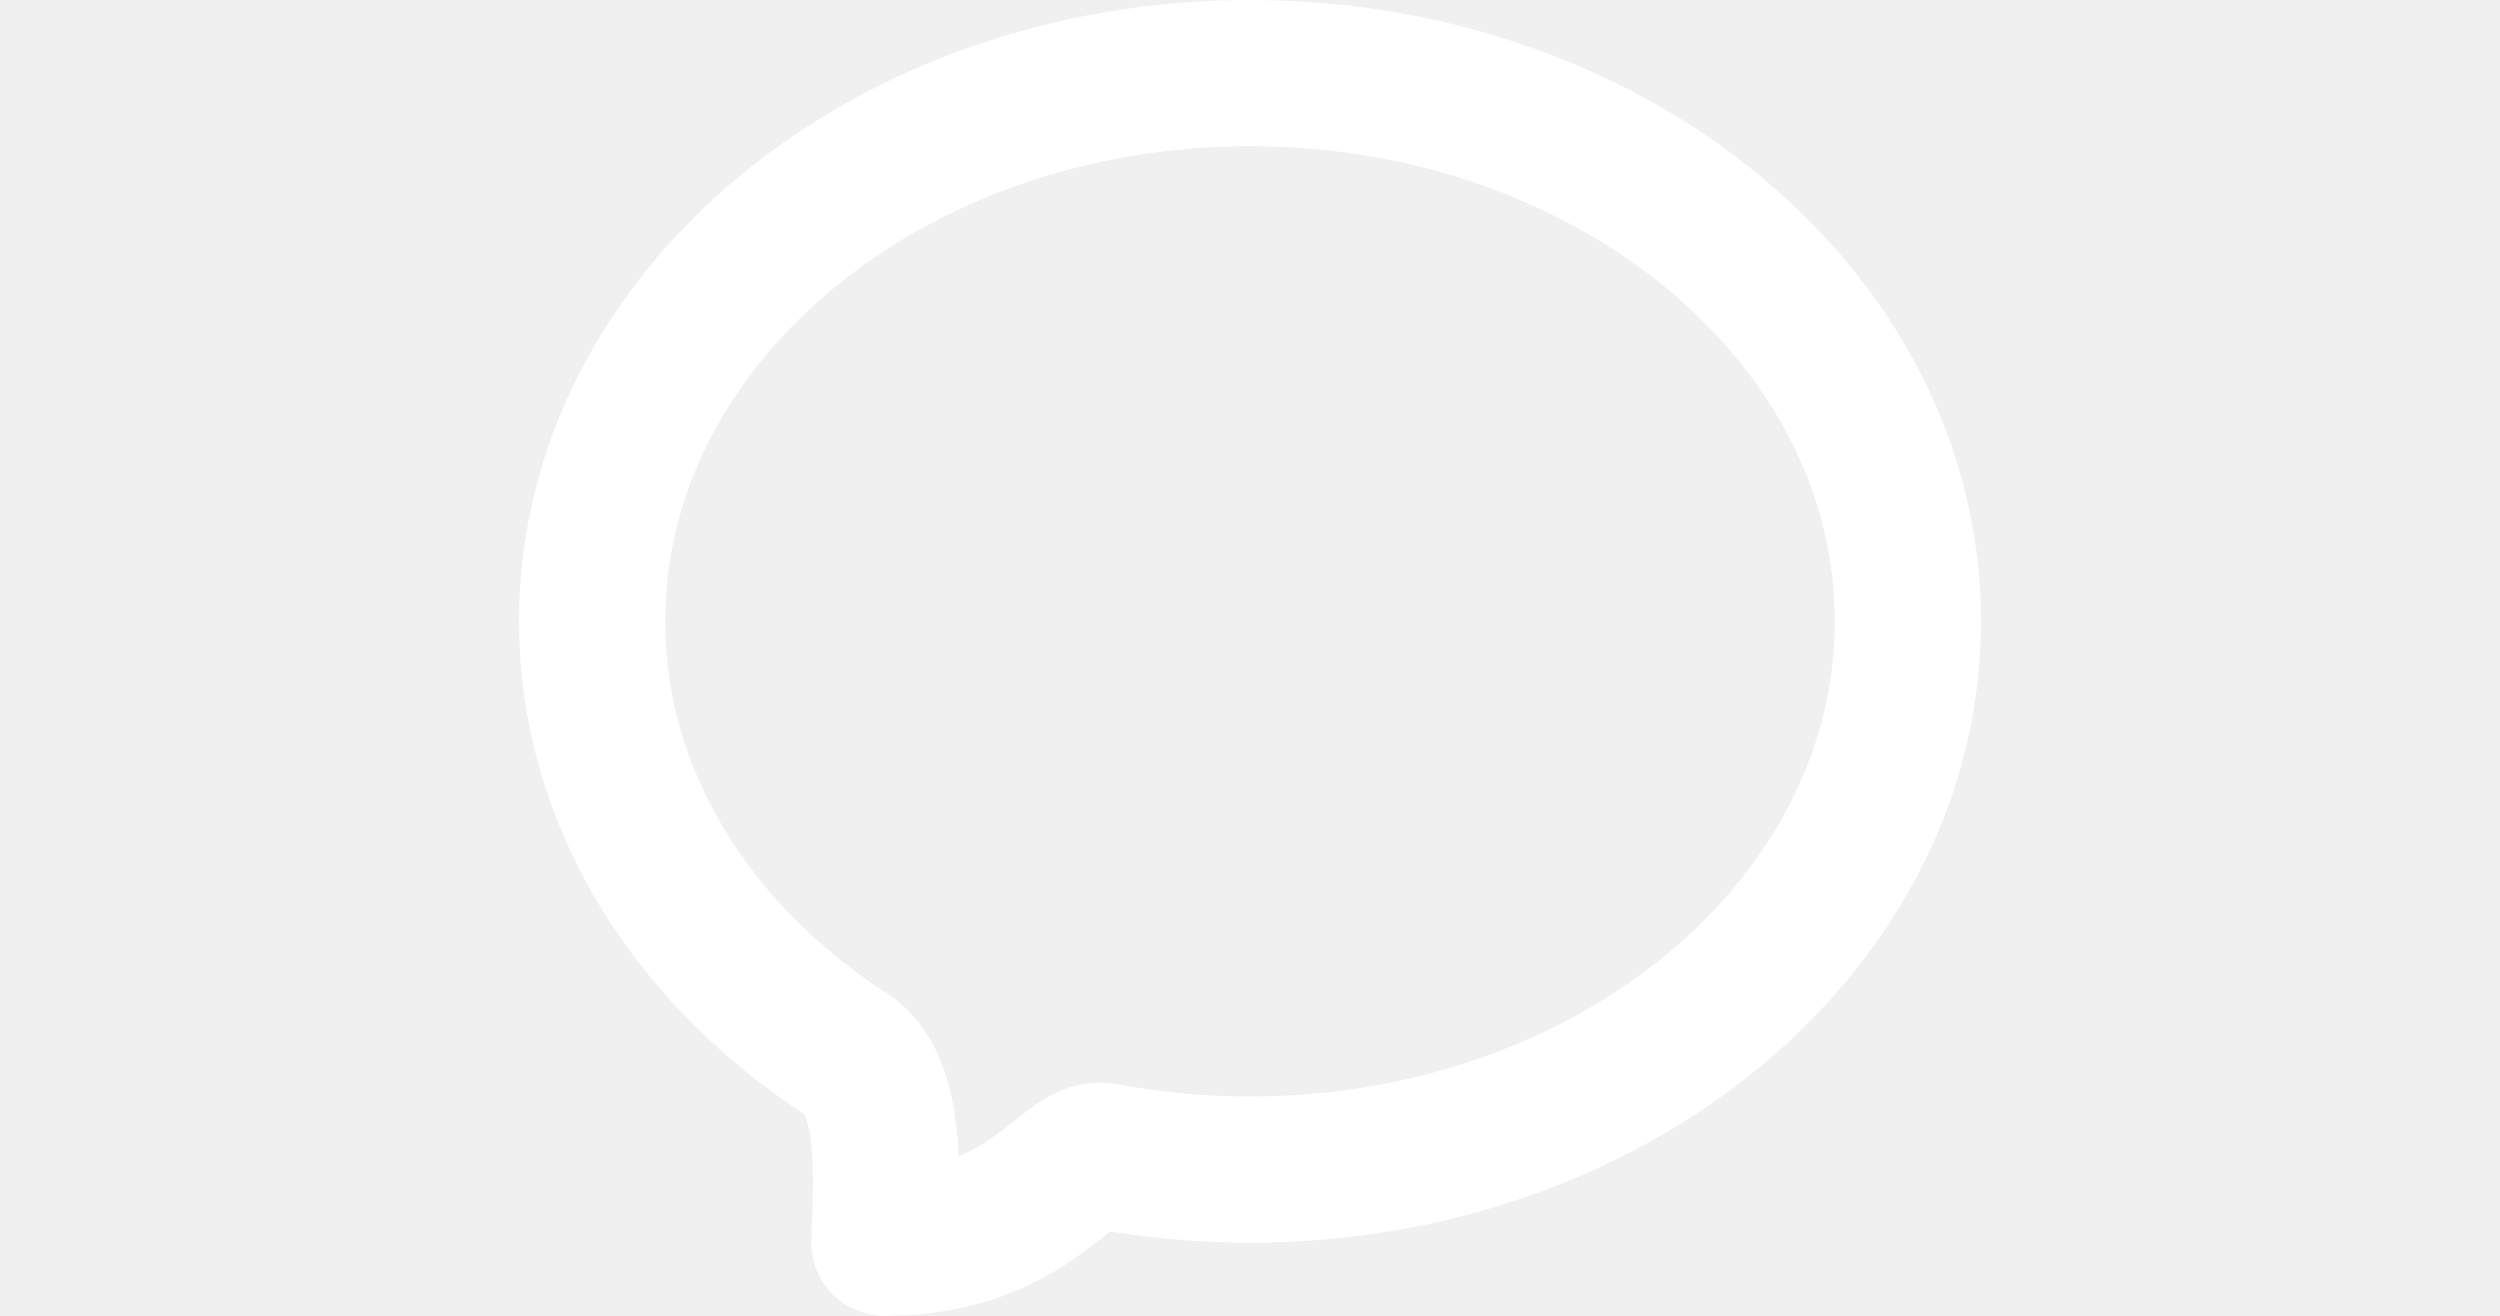
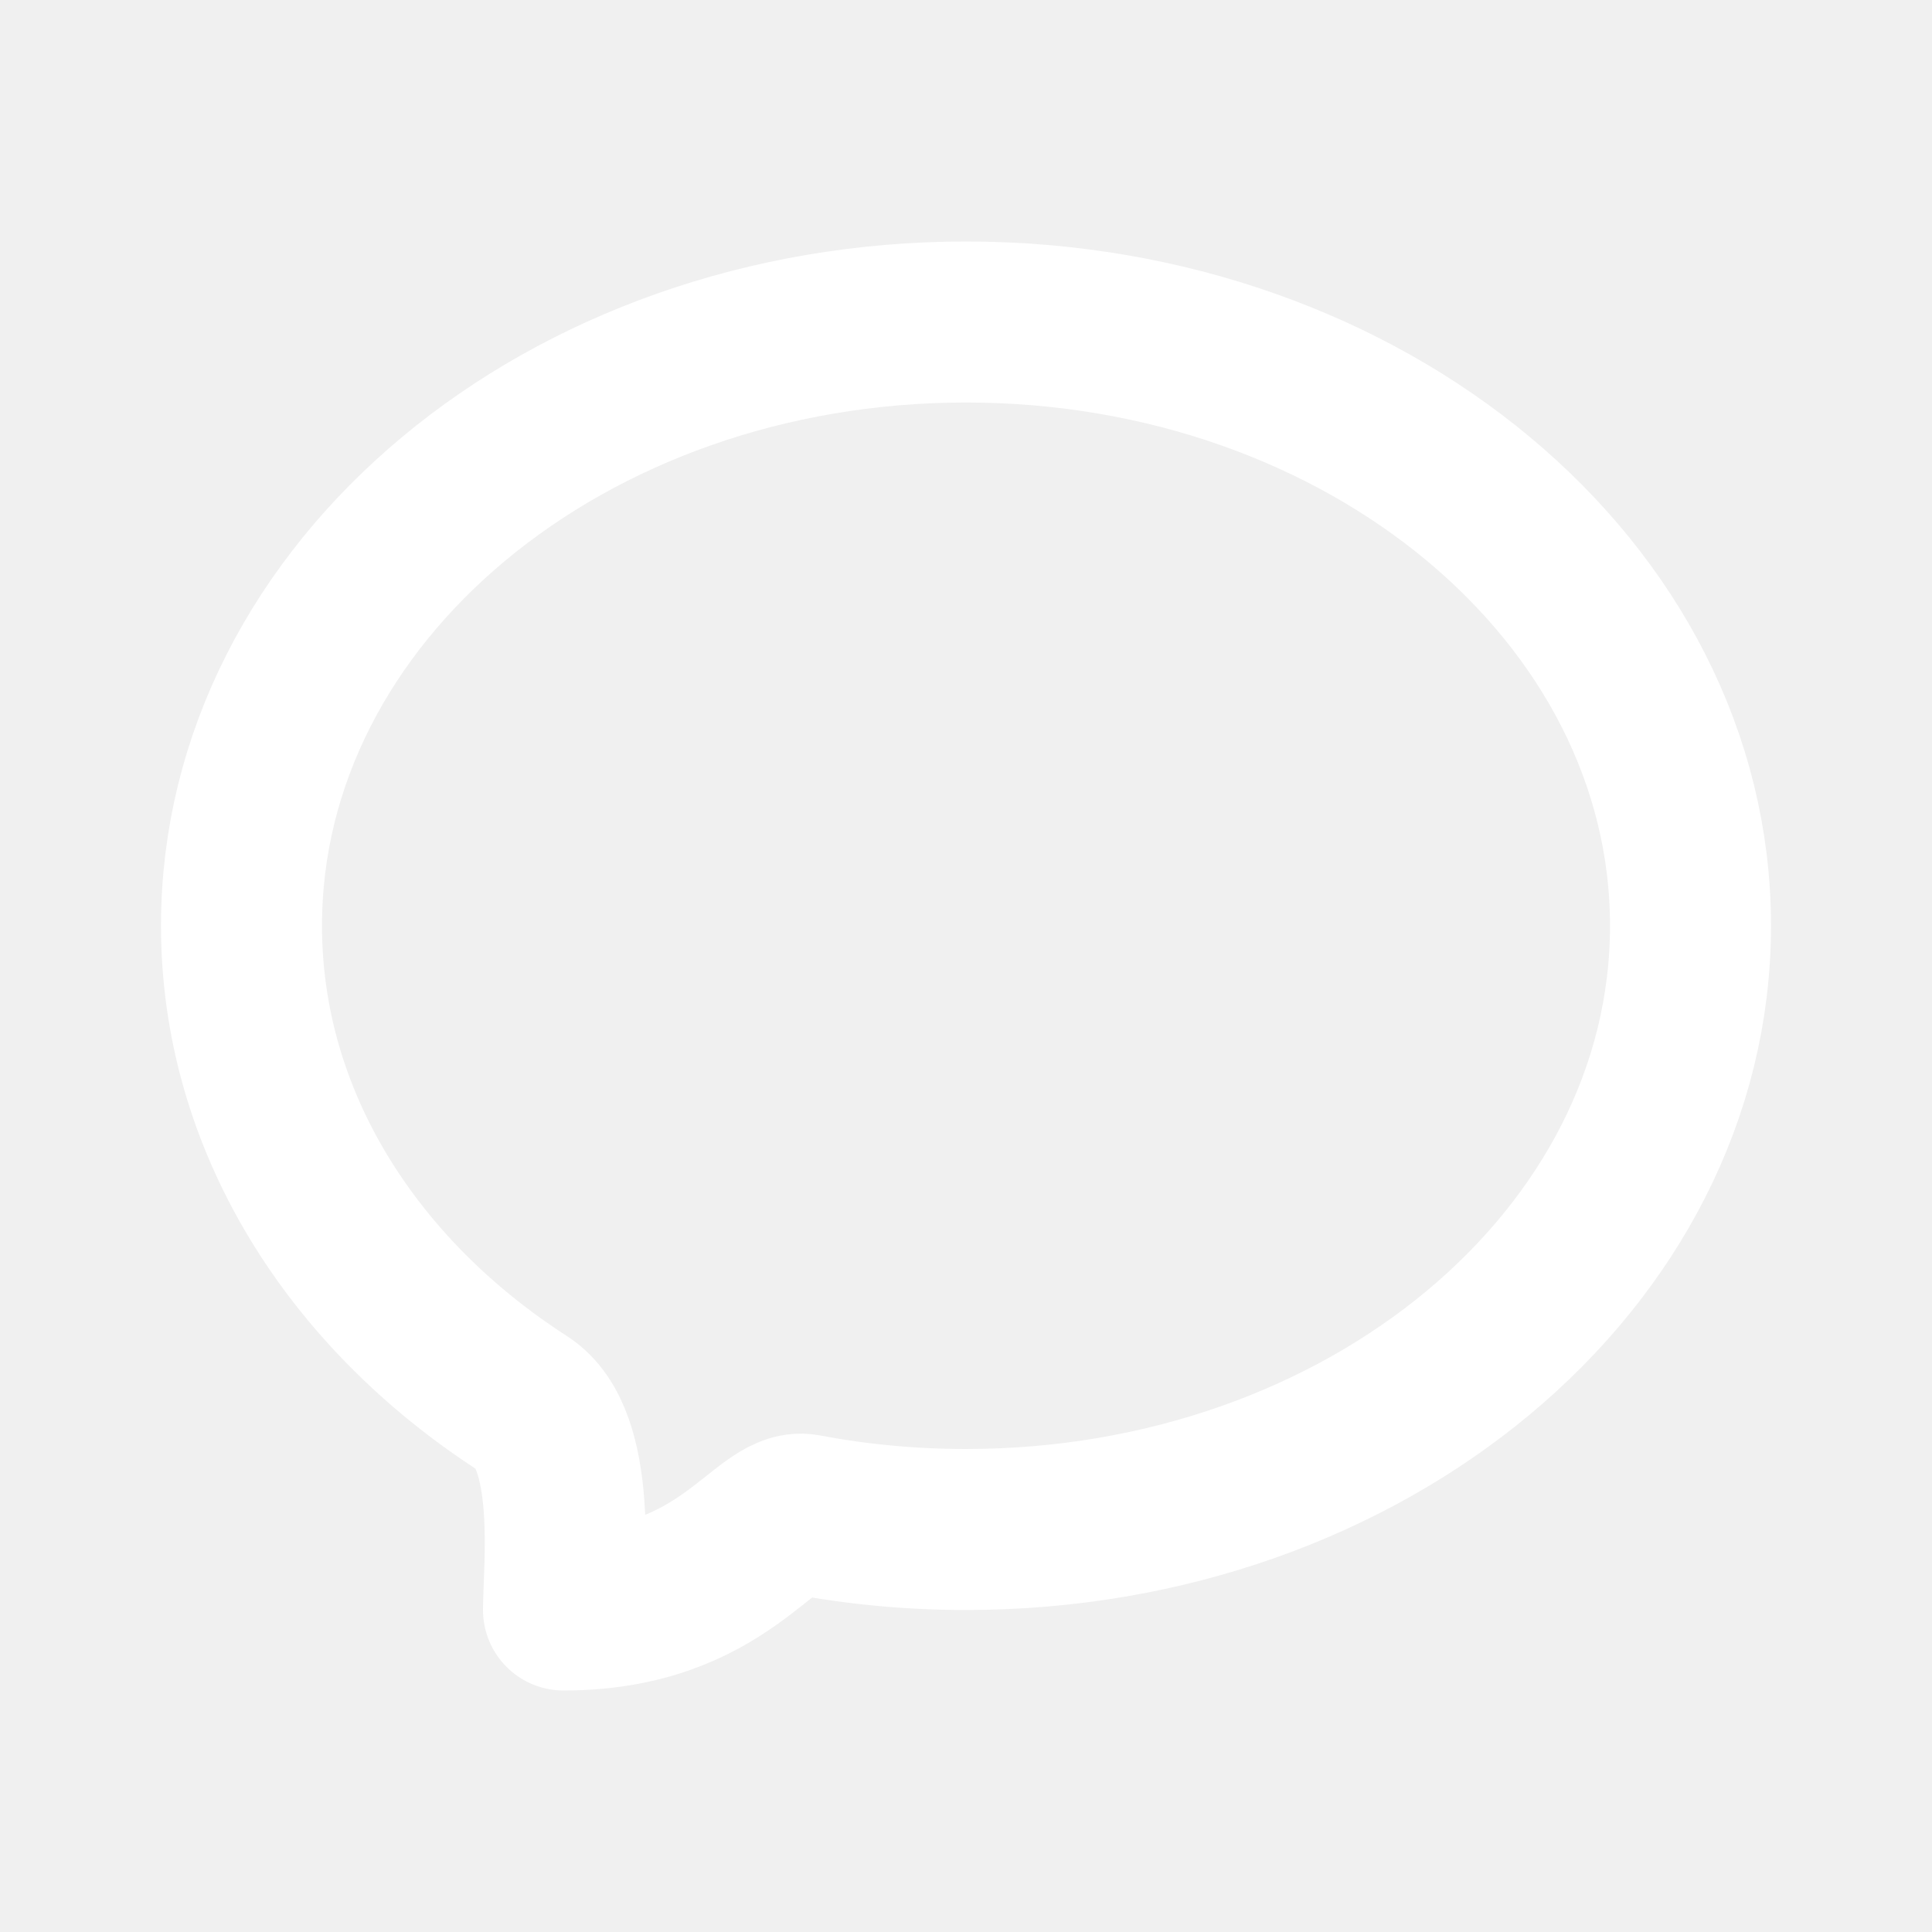
- <svg xmlns="http://www.w3.org/2000/svg" width="19" height="10" viewBox="-5.1 3 34.2 18" fill="none">
+ <svg xmlns="http://www.w3.org/2000/svg" width="12" height="12" viewBox="0 0 24 24" fill="none">
  <path d="M21 11.5C21 15.642 16.971 19 12 19C11.313 19 10.643 18.936 10 18.814C9.5 18.72 9 20 7 20C7 19.5 7.182 17.877 6.5 17.437C4.371 16.065 3 13.916 3 11.5C3 7.358 7.029 4 12 4C16.971 4 21 7.358 21 11.5Z" stroke="#FFFFFF" stroke-width="2" stroke-linejoin="round" />
</svg>
